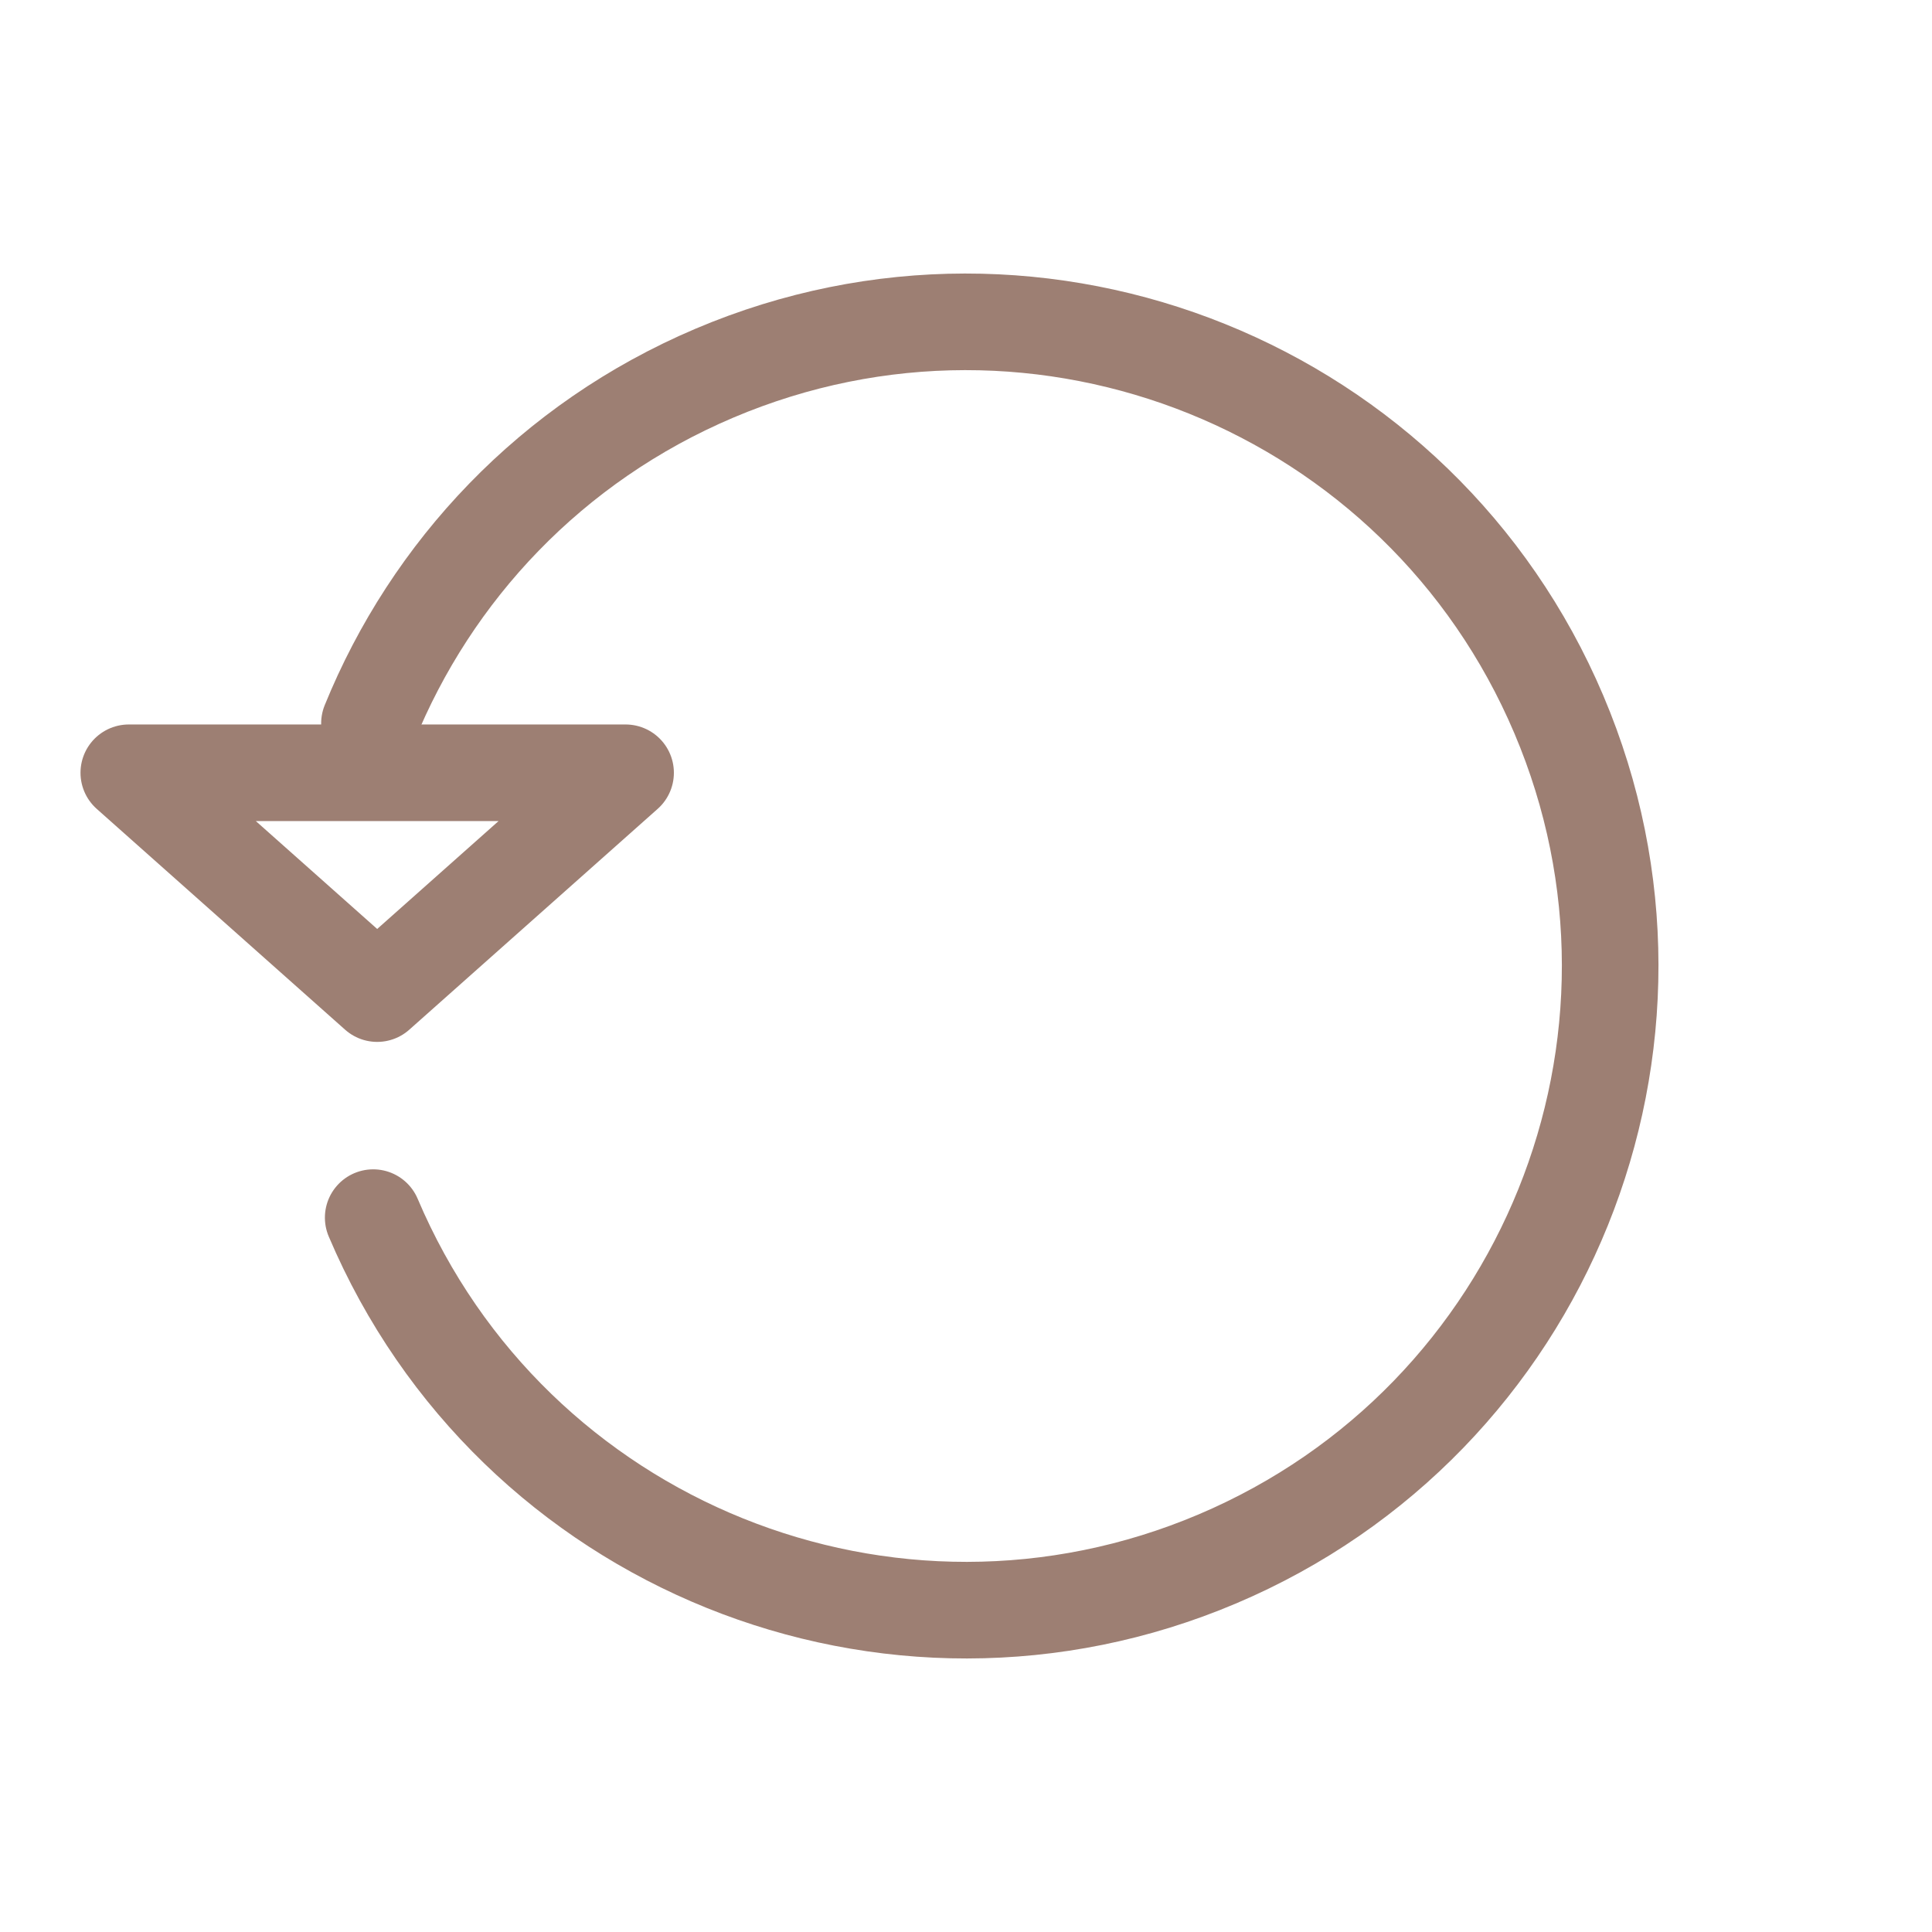
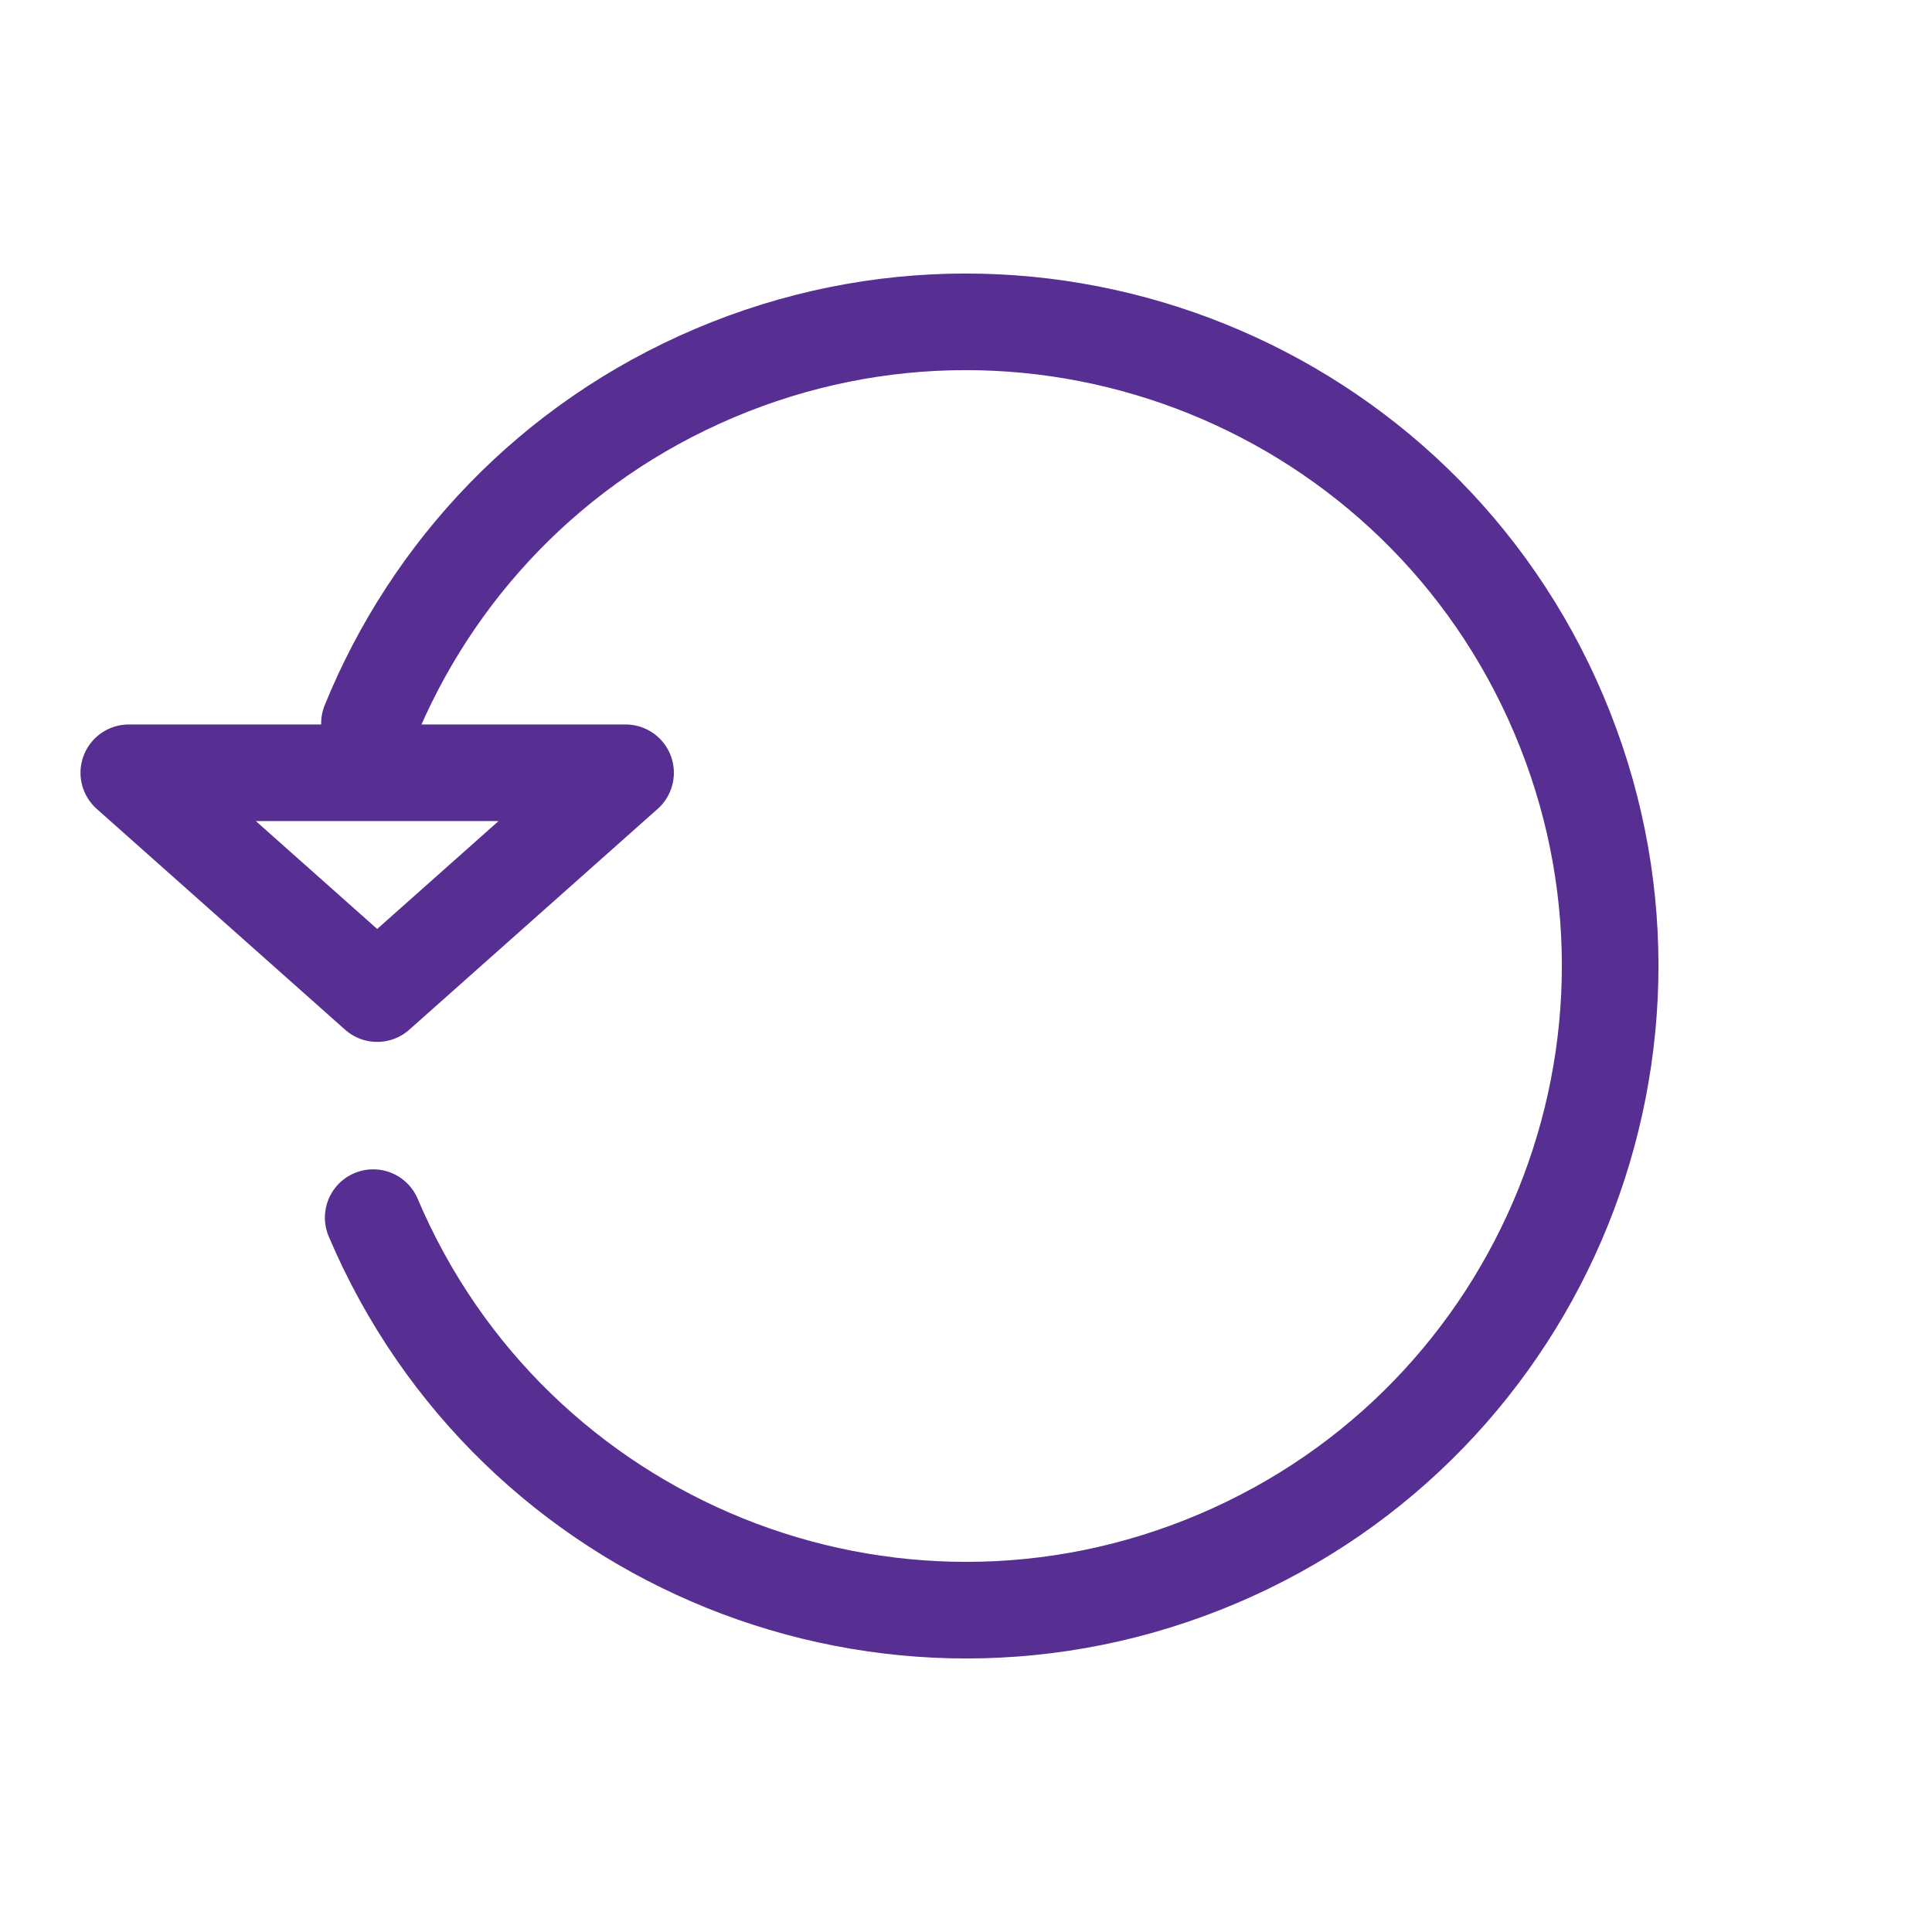
<svg xmlns="http://www.w3.org/2000/svg" width="30px" height="30px" viewBox="0 0 30 30" version="1.1">
  <g id="Textbook-TOC" stroke="none" stroke-width="1" fill="none" fill-rule="evenodd" stroke-linecap="round" stroke-linejoin="round">
-     <g id="Content-Play--icons" transform="translate(-105, -444)" stroke="#9D7F73" stroke-width="1.5">
+     <g id="Content-Play--icons" transform="translate(-105, -444)" stroke="#572E91" stroke-width="1.5">
      <g id="Group-10-Copy-5" transform="translate(96, 445)">
        <g id="Group-2" transform="translate(10, 0)">
          <path d="M14,24 C19.523,24 24,19.523 24,14 C24,8.477 19.523,4 14,4 C8.477,4 4,8.477 4,14 C4,16.753 5.113,19.247 6.913,21.055" id="Oval" transform="translate(14, 14) rotate(67) translate(-14, -14) " />
          <polygon id="Path-3" transform="translate(4.857143, 12.71429) scale(1, -1) translate(-4.857143, -12.71429) " points="8.714 14.429 4.857 11 1 14.429" />
        </g>
      </g>
    </g>
  </g>
</svg>
